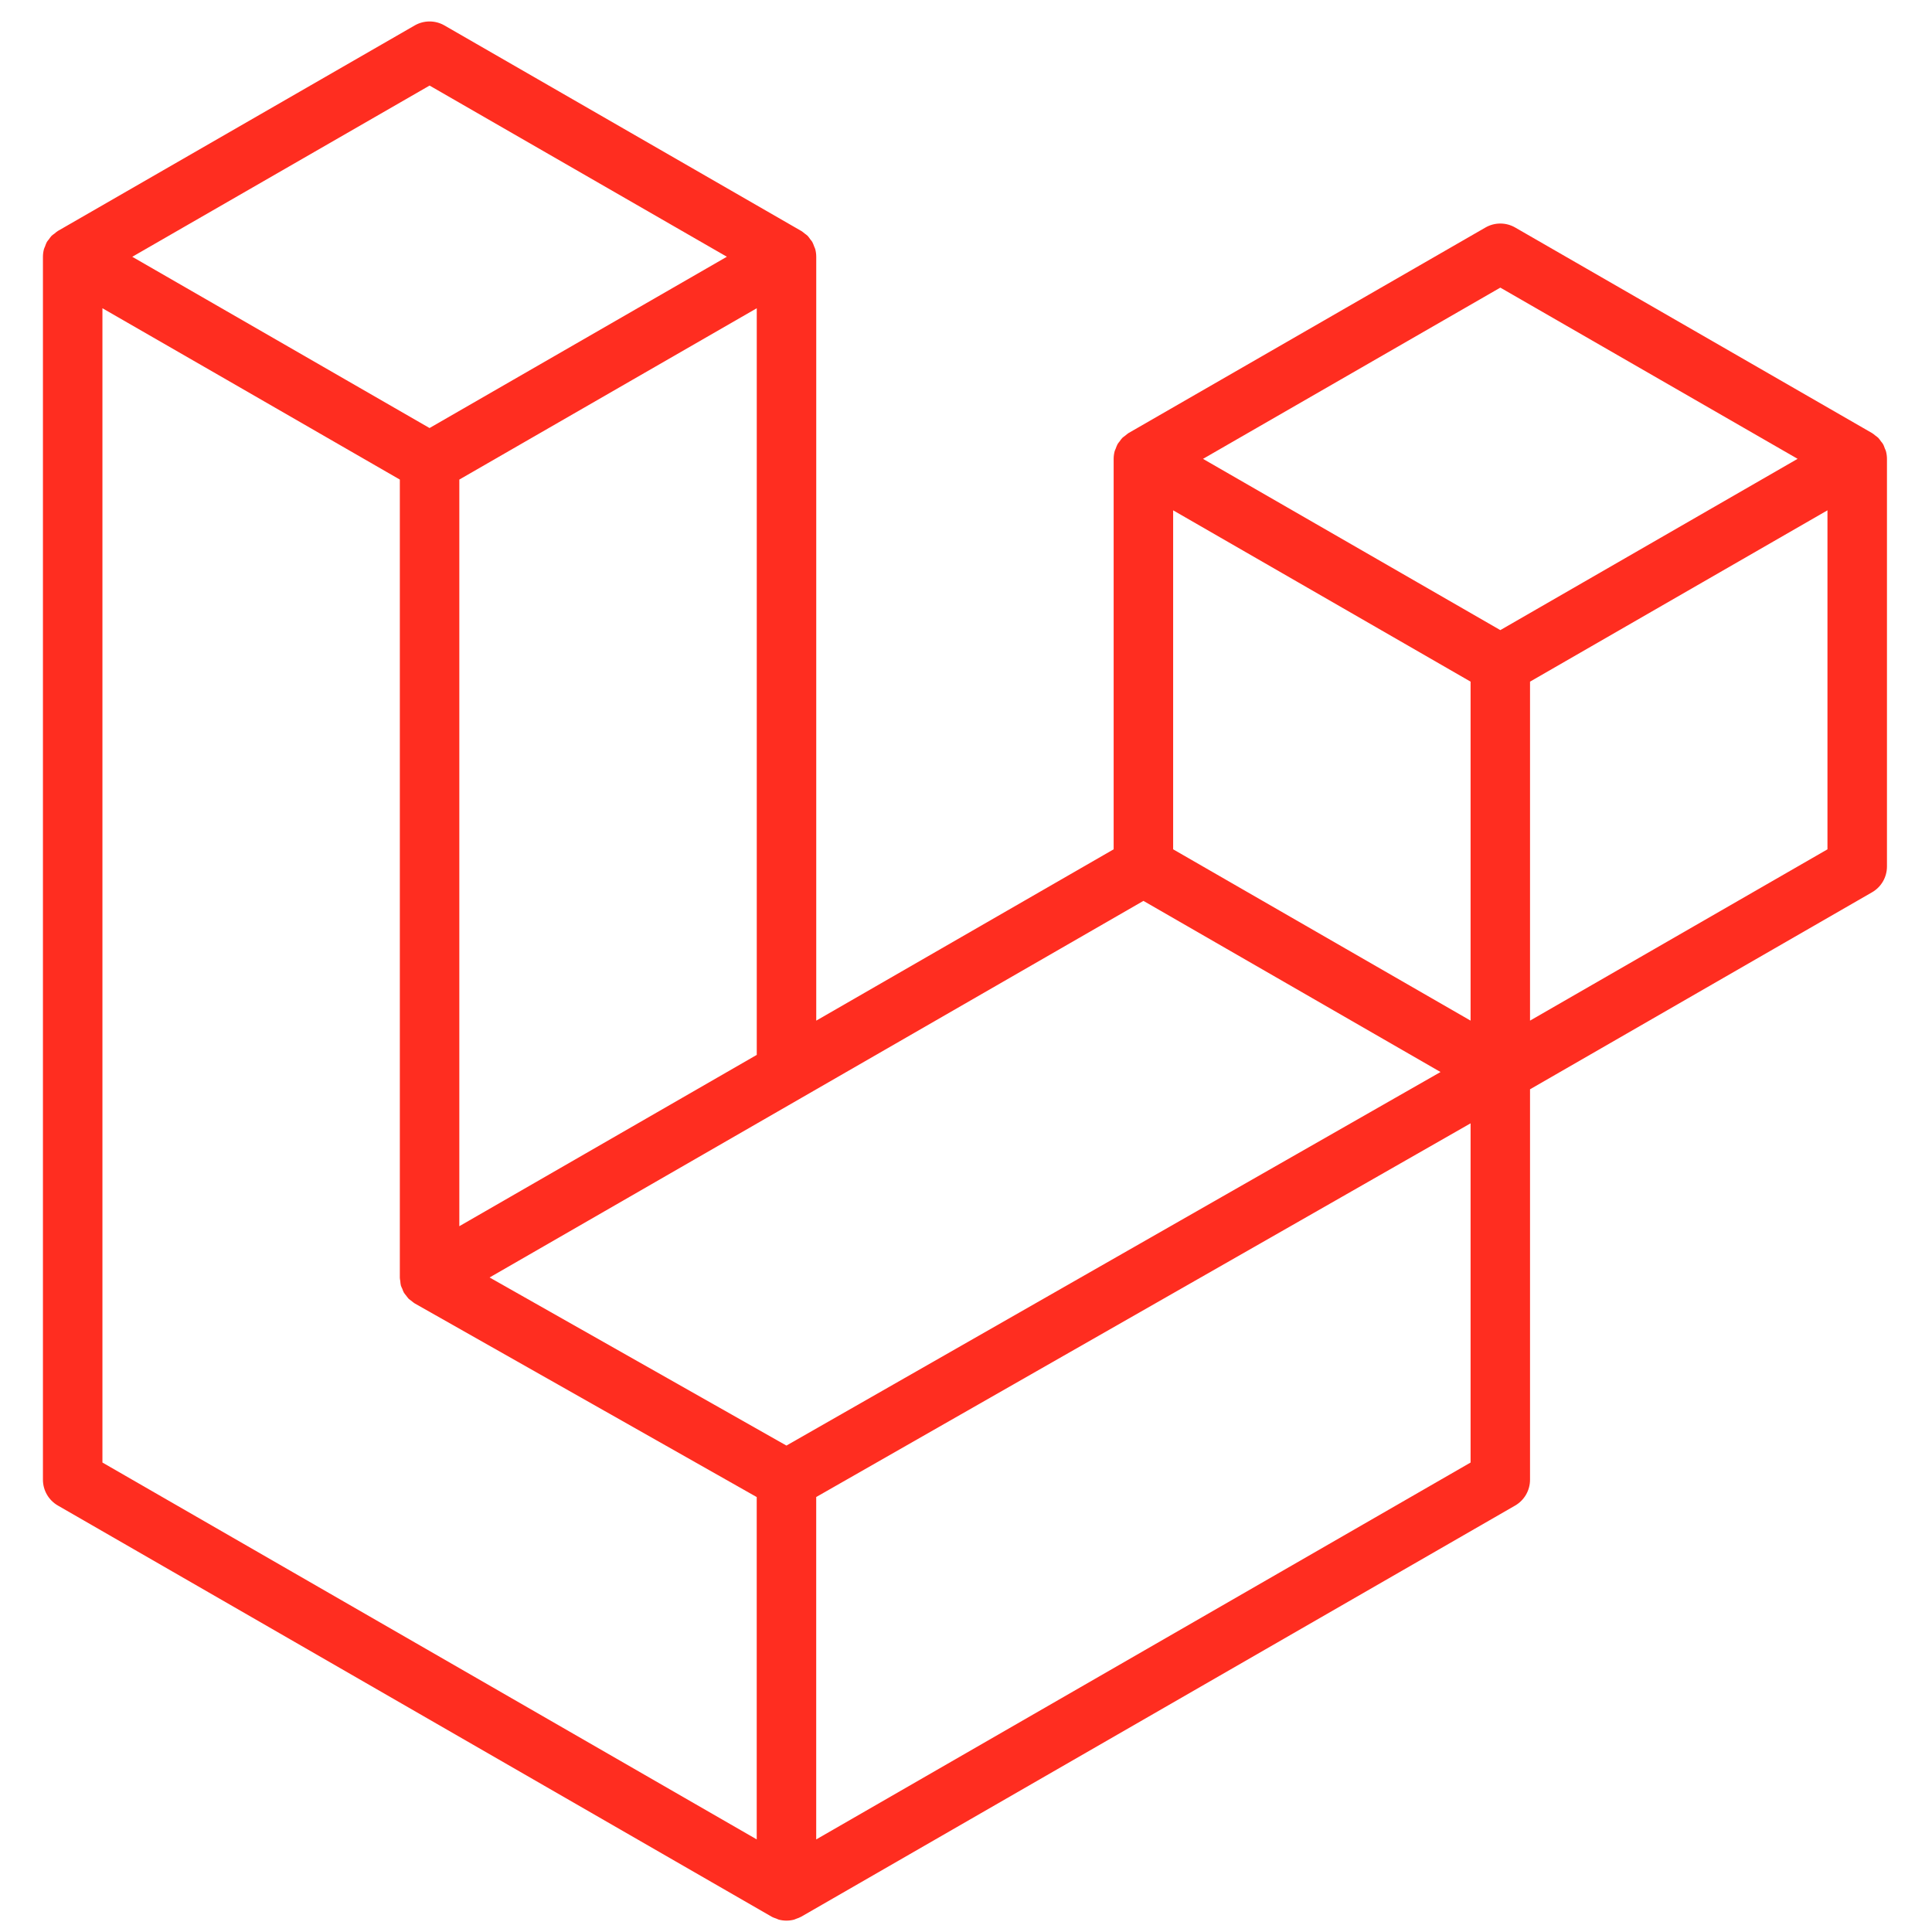
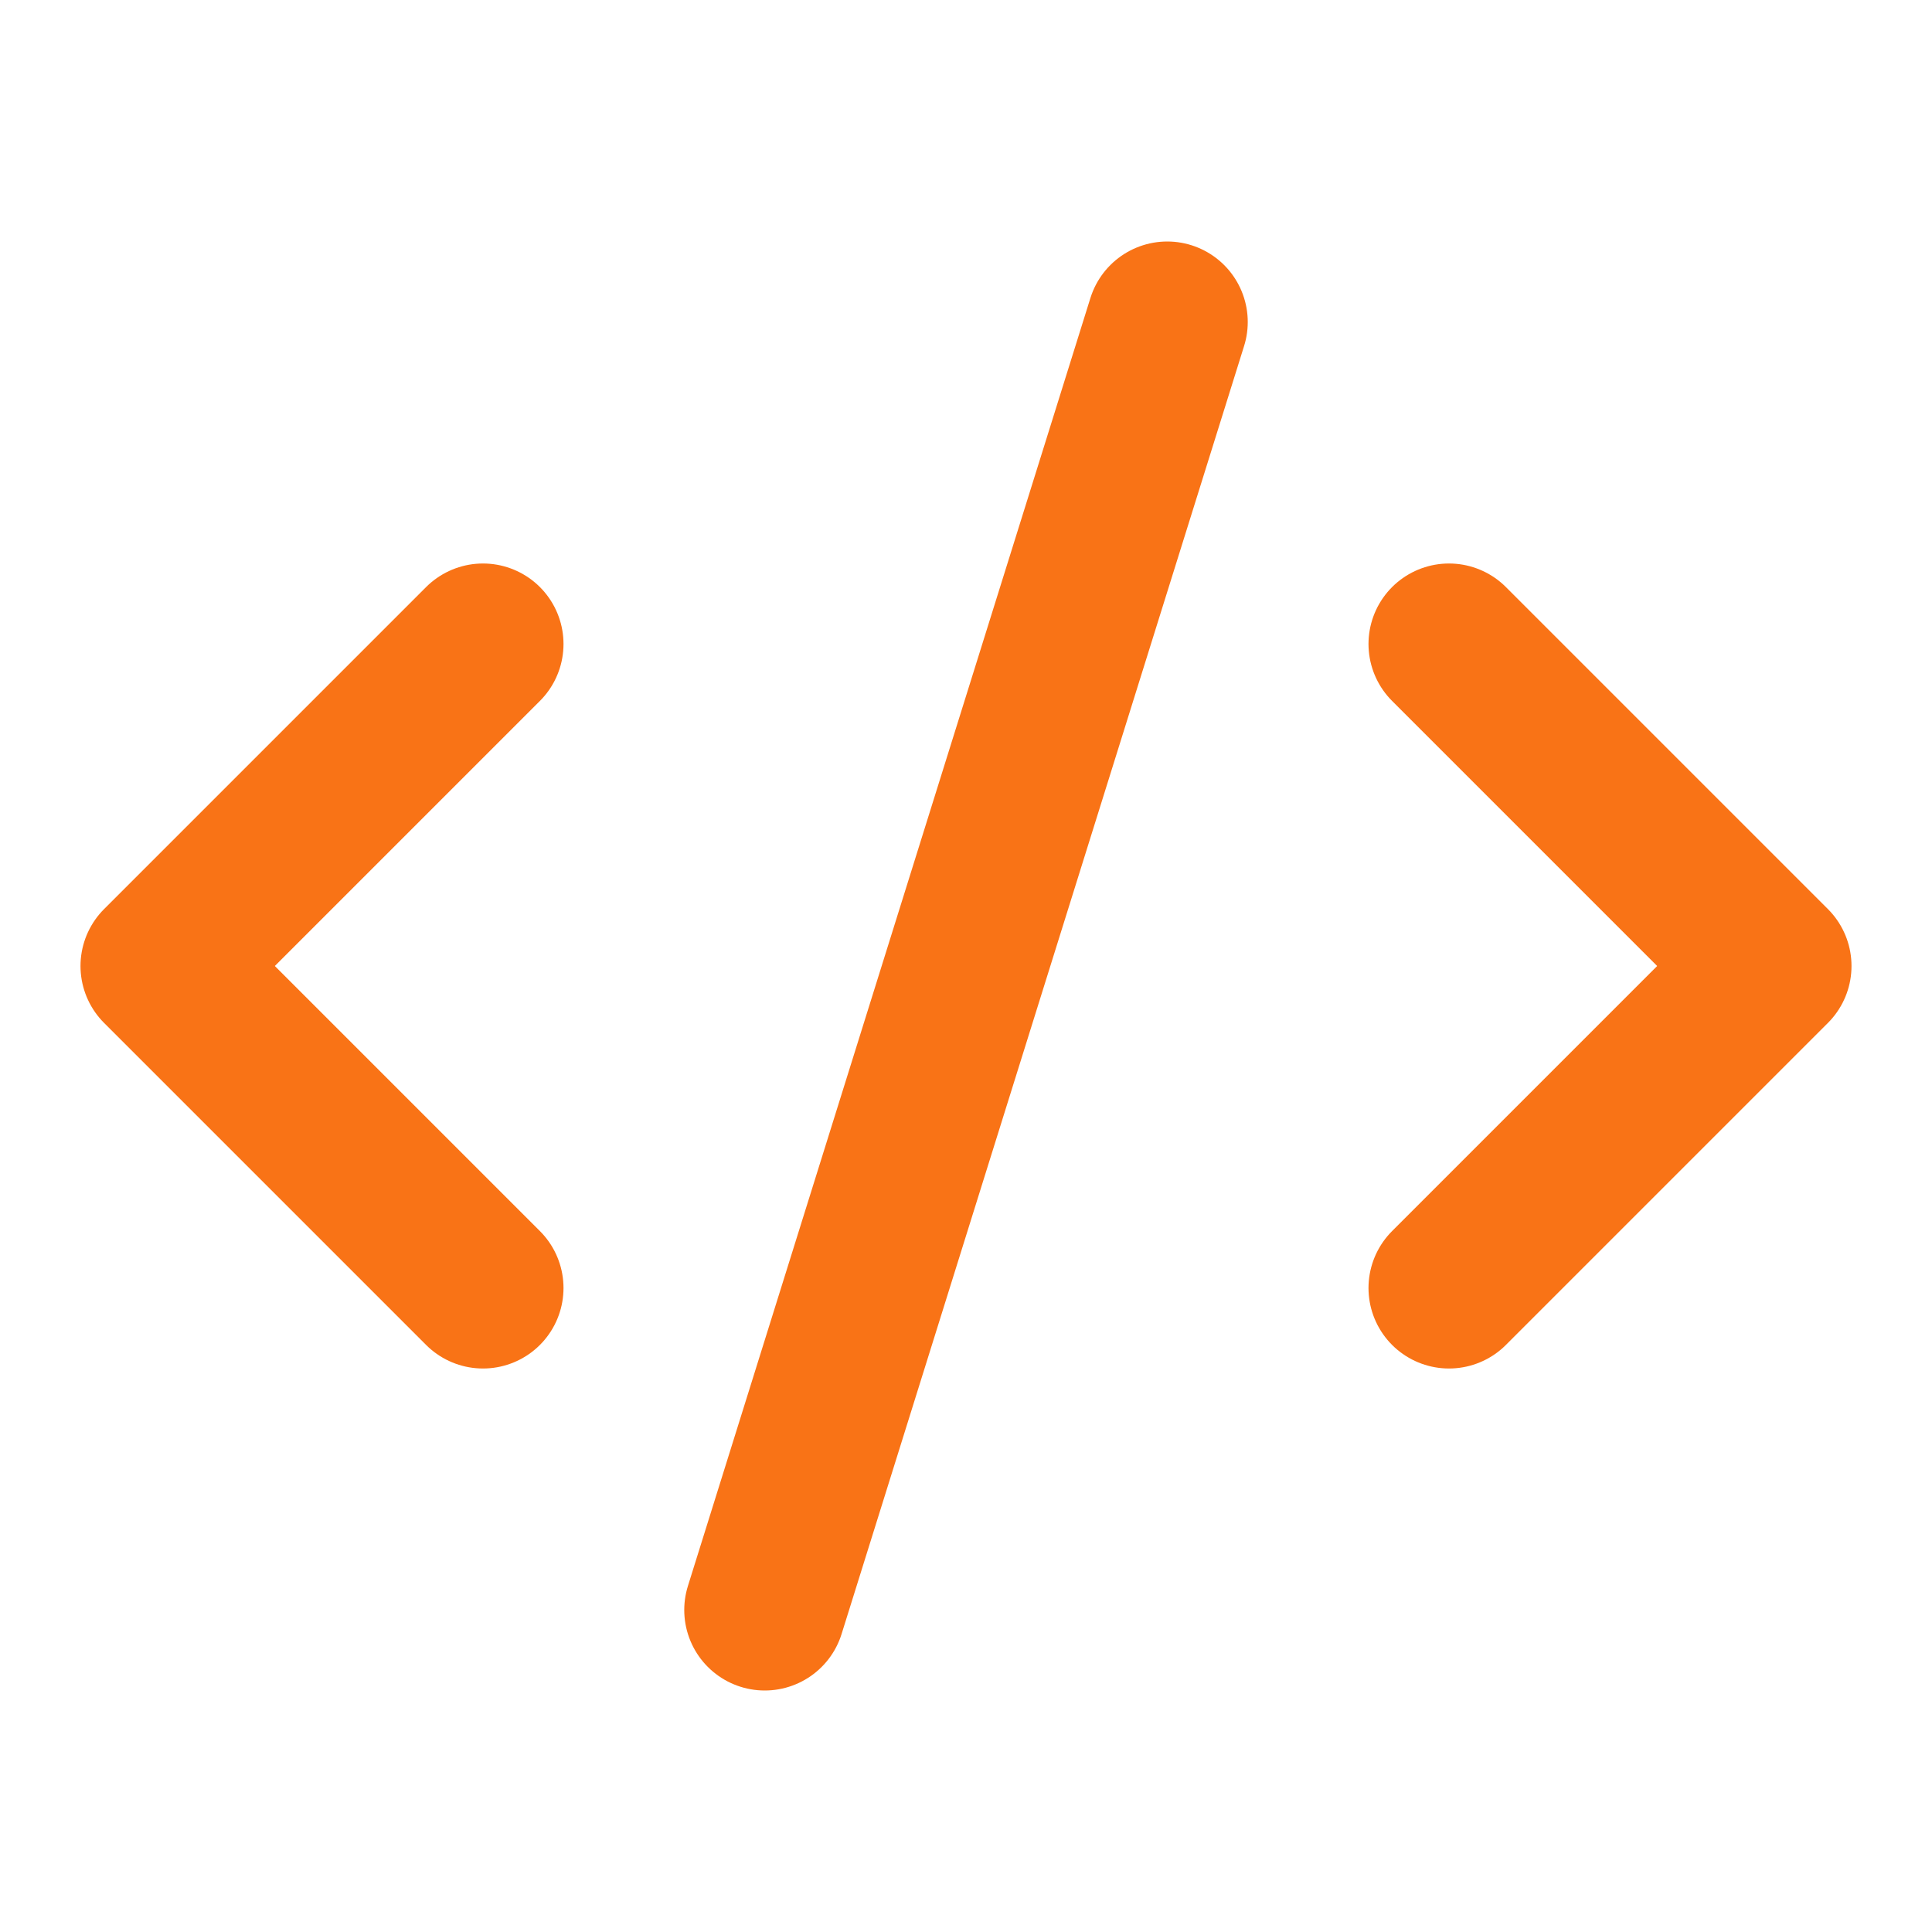
- <svg xmlns="http://www.w3.org/2000/svg" width="166" height="166" viewBox="0 0 166 166" fill="none">
-   <path fill-rule="evenodd" clip-rule="evenodd" d="M162.041 38.759C162.099 38.977 162.129 39.201 162.13 39.426V74.452C162.13 74.902 162.011 75.344 161.786 75.733C161.561 76.122 161.237 76.444 160.847 76.668L131.462 93.594V127.141C131.462 128.054 130.977 128.897 130.186 129.357L68.847 164.683C68.707 164.763 68.554 164.814 68.401 164.868C68.343 164.887 68.289 164.922 68.228 164.938C67.8 165.051 67.349 165.051 66.92 164.938C66.85 164.919 66.786 164.881 66.719 164.855C66.579 164.804 66.432 164.76 66.298 164.683L4.972 129.357C4.583 129.133 4.259 128.81 4.034 128.421C3.808 128.032 3.69 127.591 3.689 127.141L3.689 22.063C3.689 21.834 3.721 21.61 3.779 21.393C3.798 21.32 3.843 21.253 3.868 21.179C3.916 21.045 3.961 20.908 4.031 20.783C4.079 20.7 4.149 20.633 4.206 20.557C4.28 20.454 4.347 20.349 4.433 20.26C4.506 20.186 4.602 20.132 4.685 20.068C4.778 19.992 4.861 19.909 4.966 19.848L35.633 2.185C36.022 1.961 36.462 1.844 36.91 1.844C37.358 1.844 37.798 1.961 38.186 2.185L68.851 19.848H68.857C68.959 19.912 69.045 19.992 69.138 20.065C69.221 20.129 69.313 20.186 69.387 20.257C69.476 20.349 69.54 20.454 69.616 20.557C69.671 20.633 69.744 20.7 69.789 20.783C69.862 20.911 69.904 21.045 69.955 21.179C69.98 21.253 70.025 21.32 70.044 21.396C70.103 21.614 70.133 21.838 70.133 22.063V87.694L95.686 72.974V39.423C95.686 39.2 95.718 38.973 95.775 38.759C95.798 38.683 95.839 38.615 95.865 38.542C95.916 38.408 95.96 38.271 96.031 38.146C96.079 38.063 96.149 37.996 96.203 37.92C96.279 37.818 96.343 37.712 96.433 37.623C96.506 37.549 96.599 37.495 96.681 37.431C96.777 37.355 96.86 37.272 96.962 37.211L127.633 19.548C128.021 19.324 128.461 19.206 128.91 19.206C129.358 19.206 129.798 19.324 130.186 19.548L160.85 37.211C160.959 37.275 161.042 37.355 161.137 37.428C161.217 37.492 161.31 37.549 161.383 37.62C161.473 37.712 161.536 37.818 161.613 37.92C161.67 37.996 161.741 38.063 161.785 38.146C161.859 38.271 161.9 38.408 161.951 38.542C161.98 38.615 162.021 38.683 162.041 38.759ZM157.018 72.974V43.848L146.287 50.028L131.462 58.568V87.694L157.021 72.974H157.018ZM126.354 125.663V96.518L111.771 104.85L70.13 128.626V158.046L126.354 125.663ZM8.801 26.485V125.663L65.018 158.043V128.629L35.649 112L35.64 111.994L35.627 111.988C35.528 111.93 35.445 111.847 35.353 111.777C35.273 111.713 35.18 111.662 35.11 111.592L35.104 111.582C35.021 111.502 34.963 111.403 34.893 111.314C34.829 111.228 34.753 111.154 34.702 111.065L34.699 111.055C34.641 110.96 34.606 110.845 34.565 110.736C34.523 110.64 34.469 110.551 34.443 110.449C34.411 110.328 34.405 110.197 34.392 110.072C34.379 109.976 34.354 109.881 34.354 109.785V109.778V41.205L19.532 32.662L8.801 26.485ZM36.913 7.35L11.364 22.063L36.907 36.777L62.453 22.06L36.907 7.35H36.913ZM50.2 99.174L65.022 90.637V26.485L54.291 32.665L39.466 41.205V105.357L50.2 99.174ZM128.91 24.713L103.363 39.426L128.91 54.14L154.453 39.423L128.91 24.713ZM126.354 58.568L111.529 50.028L100.798 43.848V72.974L115.619 81.511L126.354 87.694V58.568ZM67.571 124.205L105.042 102.803L123.772 92.109L98.245 77.405L68.854 94.334L42.066 109.762L67.571 124.205Z" fill="#FF2D20" />
+ <svg xmlns="http://www.w3.org/2000/svg" width="32" height="32" viewBox="0 0 24 24" fill="none" stroke="#f97316" stroke-width="2" stroke-linecap="round" stroke-linejoin="round">
+   <path d="m18 16 4-4-4-4" />
+   <path d="m6 8-4 4 4 4" />
+   <path d="m14.5 4-5 16" />
</svg>
